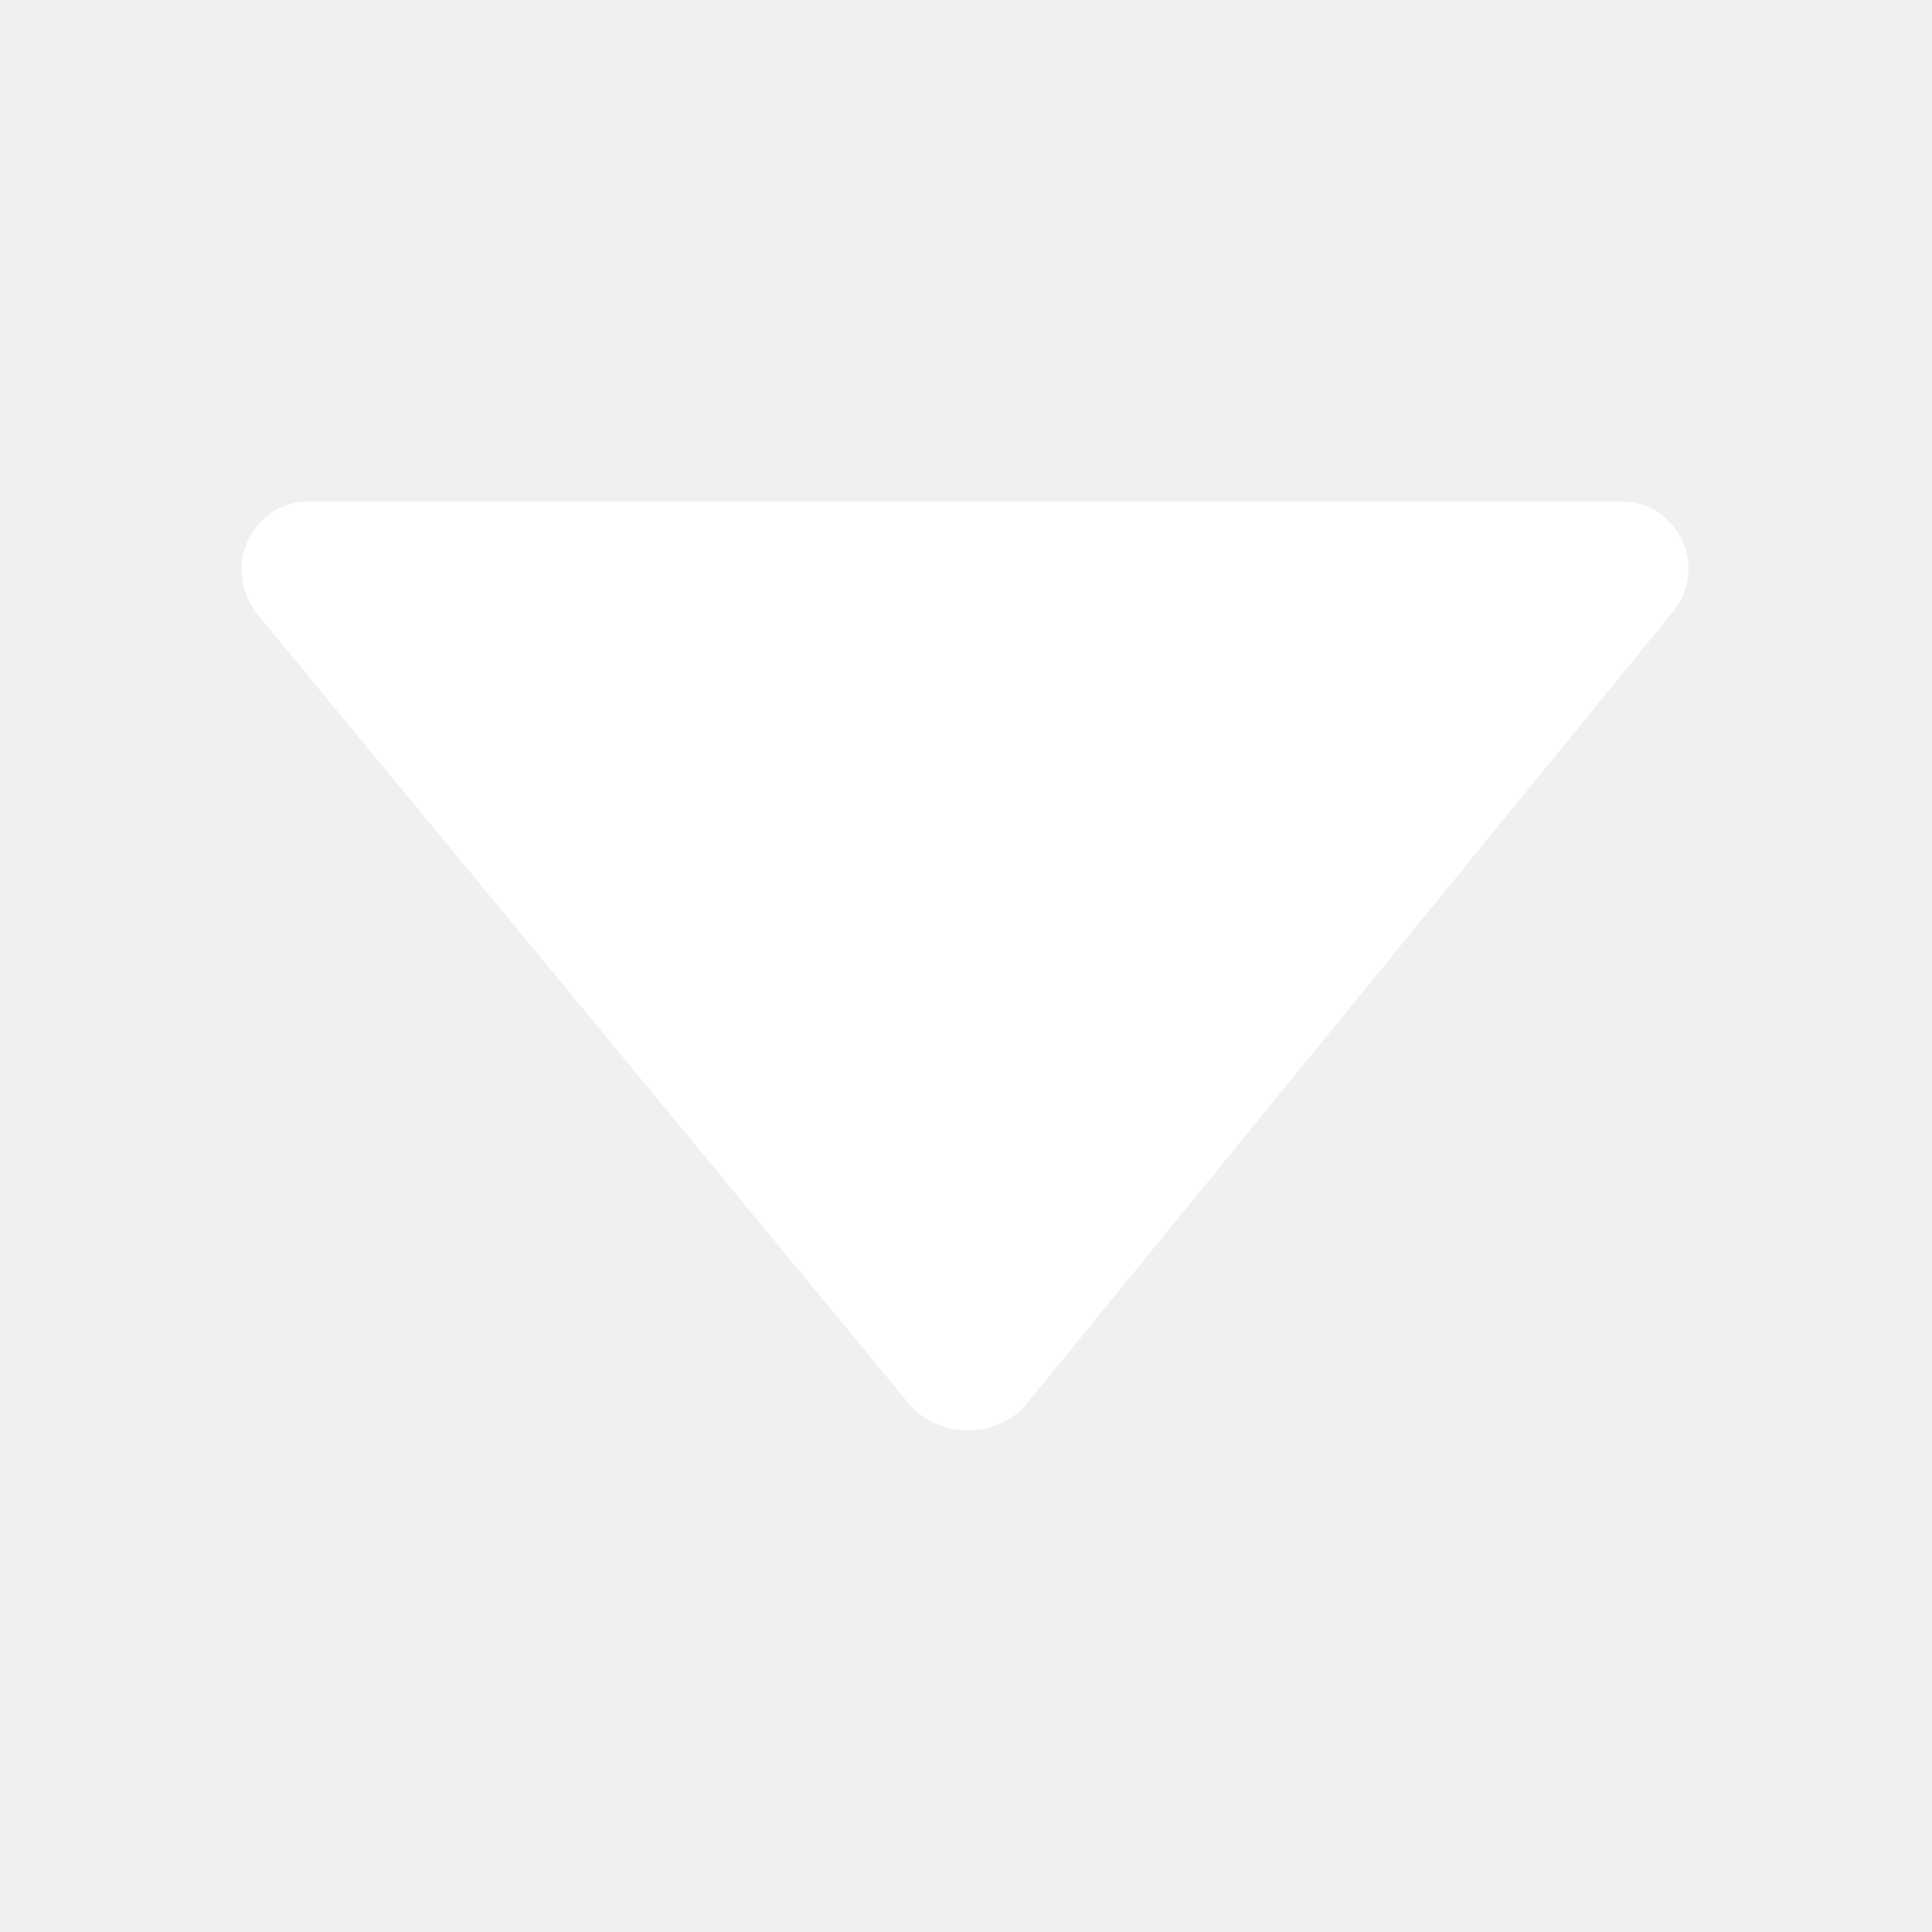
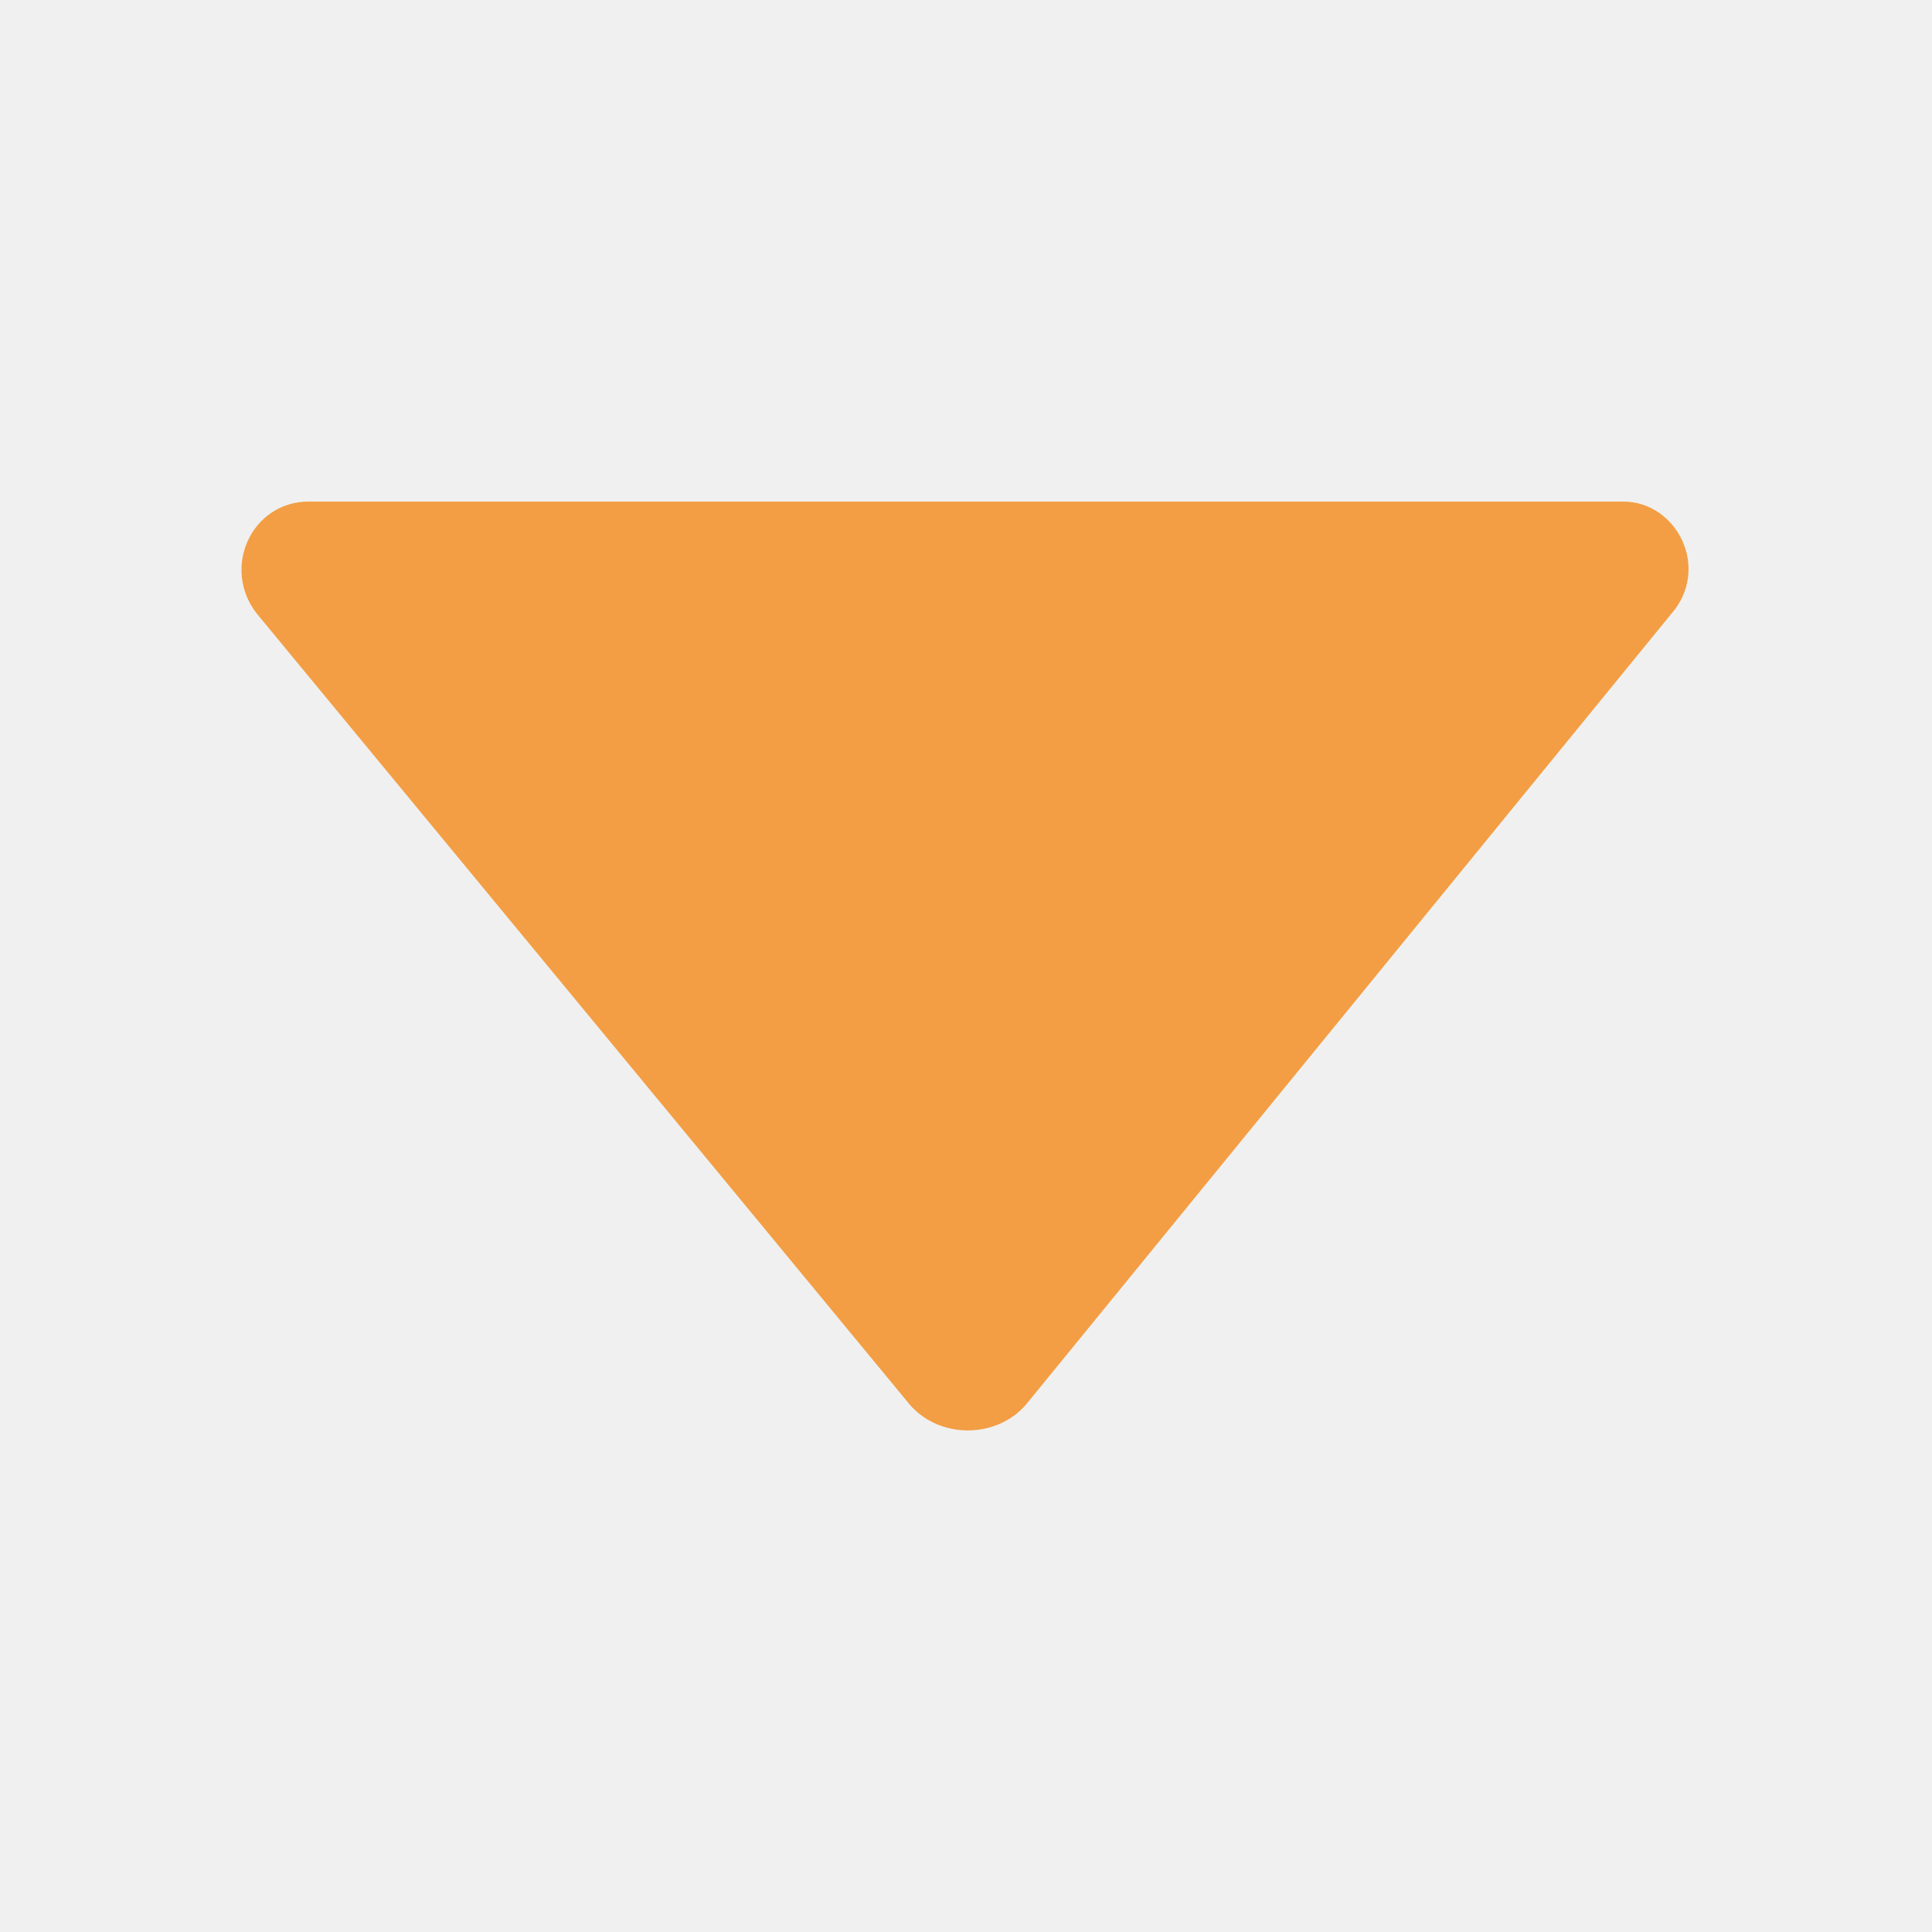
- <svg xmlns="http://www.w3.org/2000/svg" fill="#ffffff" width="800px" height="800px" viewBox="0 0 52 52" enable-background="new 0 0 52 52" xml:space="preserve" stroke="#ffffff">
+ <svg xmlns="http://www.w3.org/2000/svg" fill="#F39E44" width="800px" height="800px" viewBox="0 0 52 52" enable-background="new 0 0 52 52" xml:space="preserve" stroke="#F39E44">
  <g id="SVGRepo_bgCarrier" stroke-width="0" />
  <g id="SVGRepo_tracerCarrier" stroke-linecap="round" stroke-linejoin="round" />
  <g id="SVGRepo_iconCarrier">
    <path d="M8.3,14h35.4c1,0,1.7,1.3,0.9,2.2L27.3,37.4c-0.6,0.8-1.9,0.8-2.5,0L7.3,16.2C6.6,15.3,7.2,14,8.3,14z" />
  </g>
</svg>
